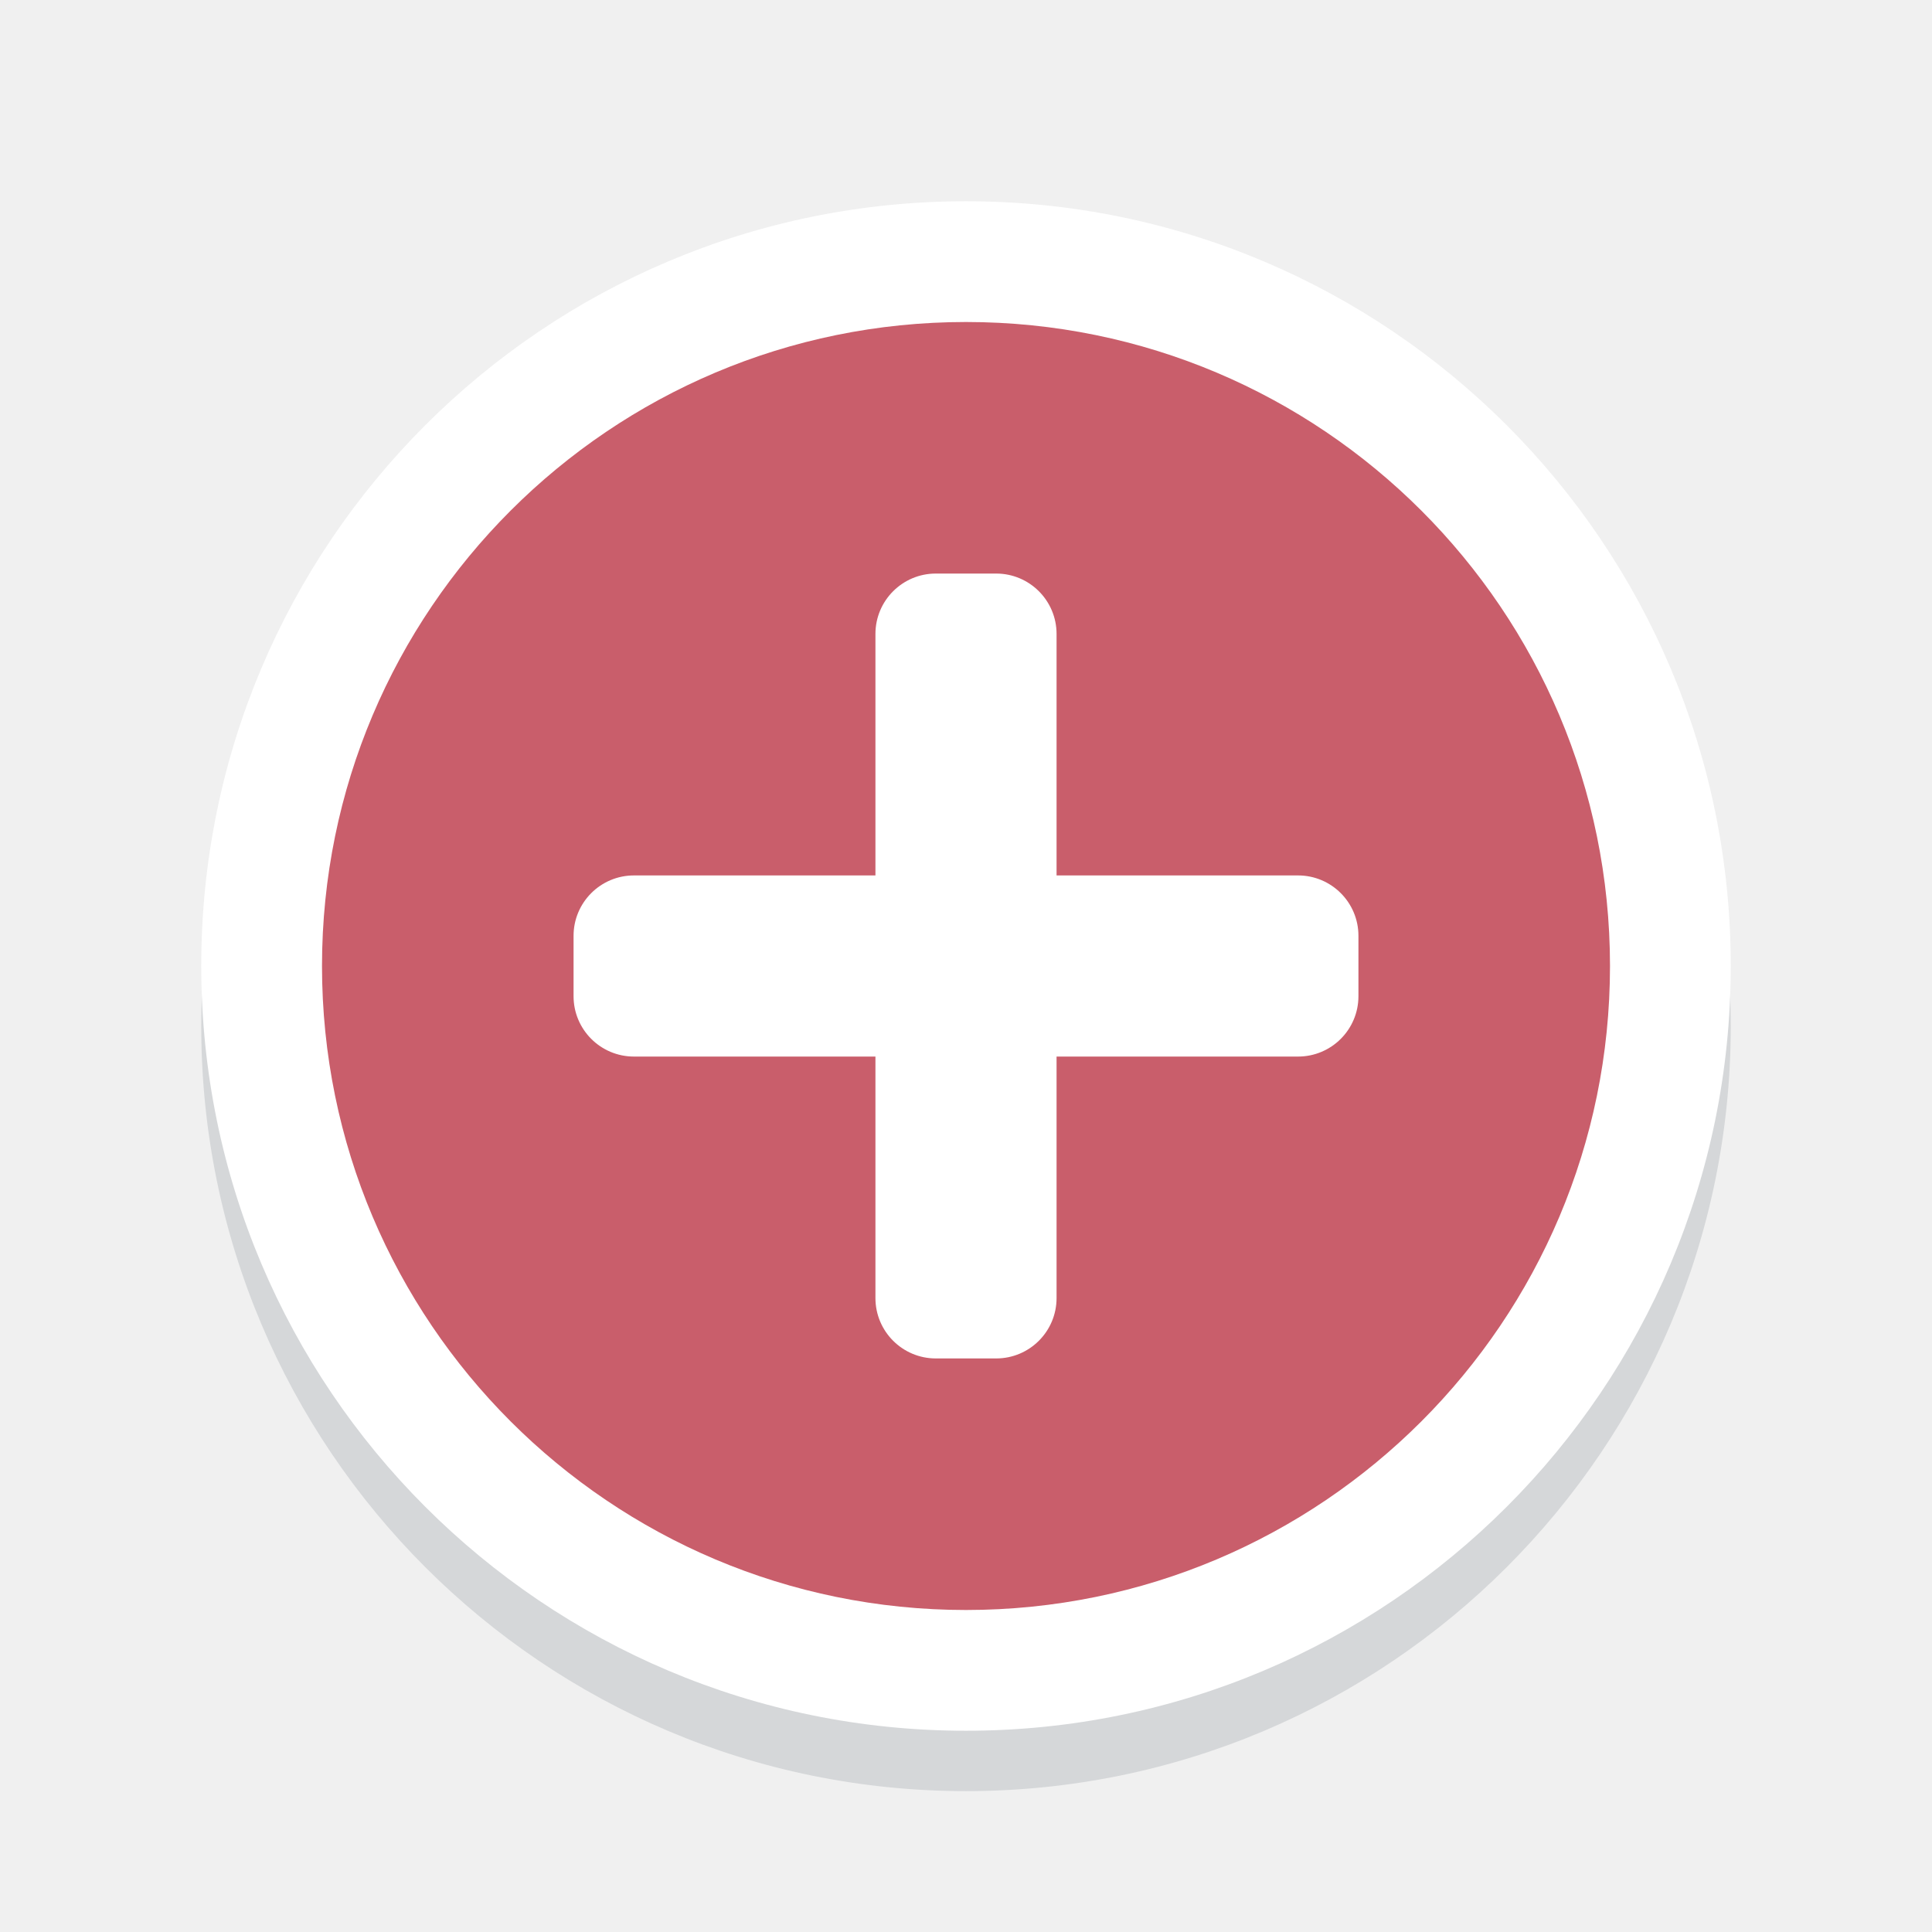
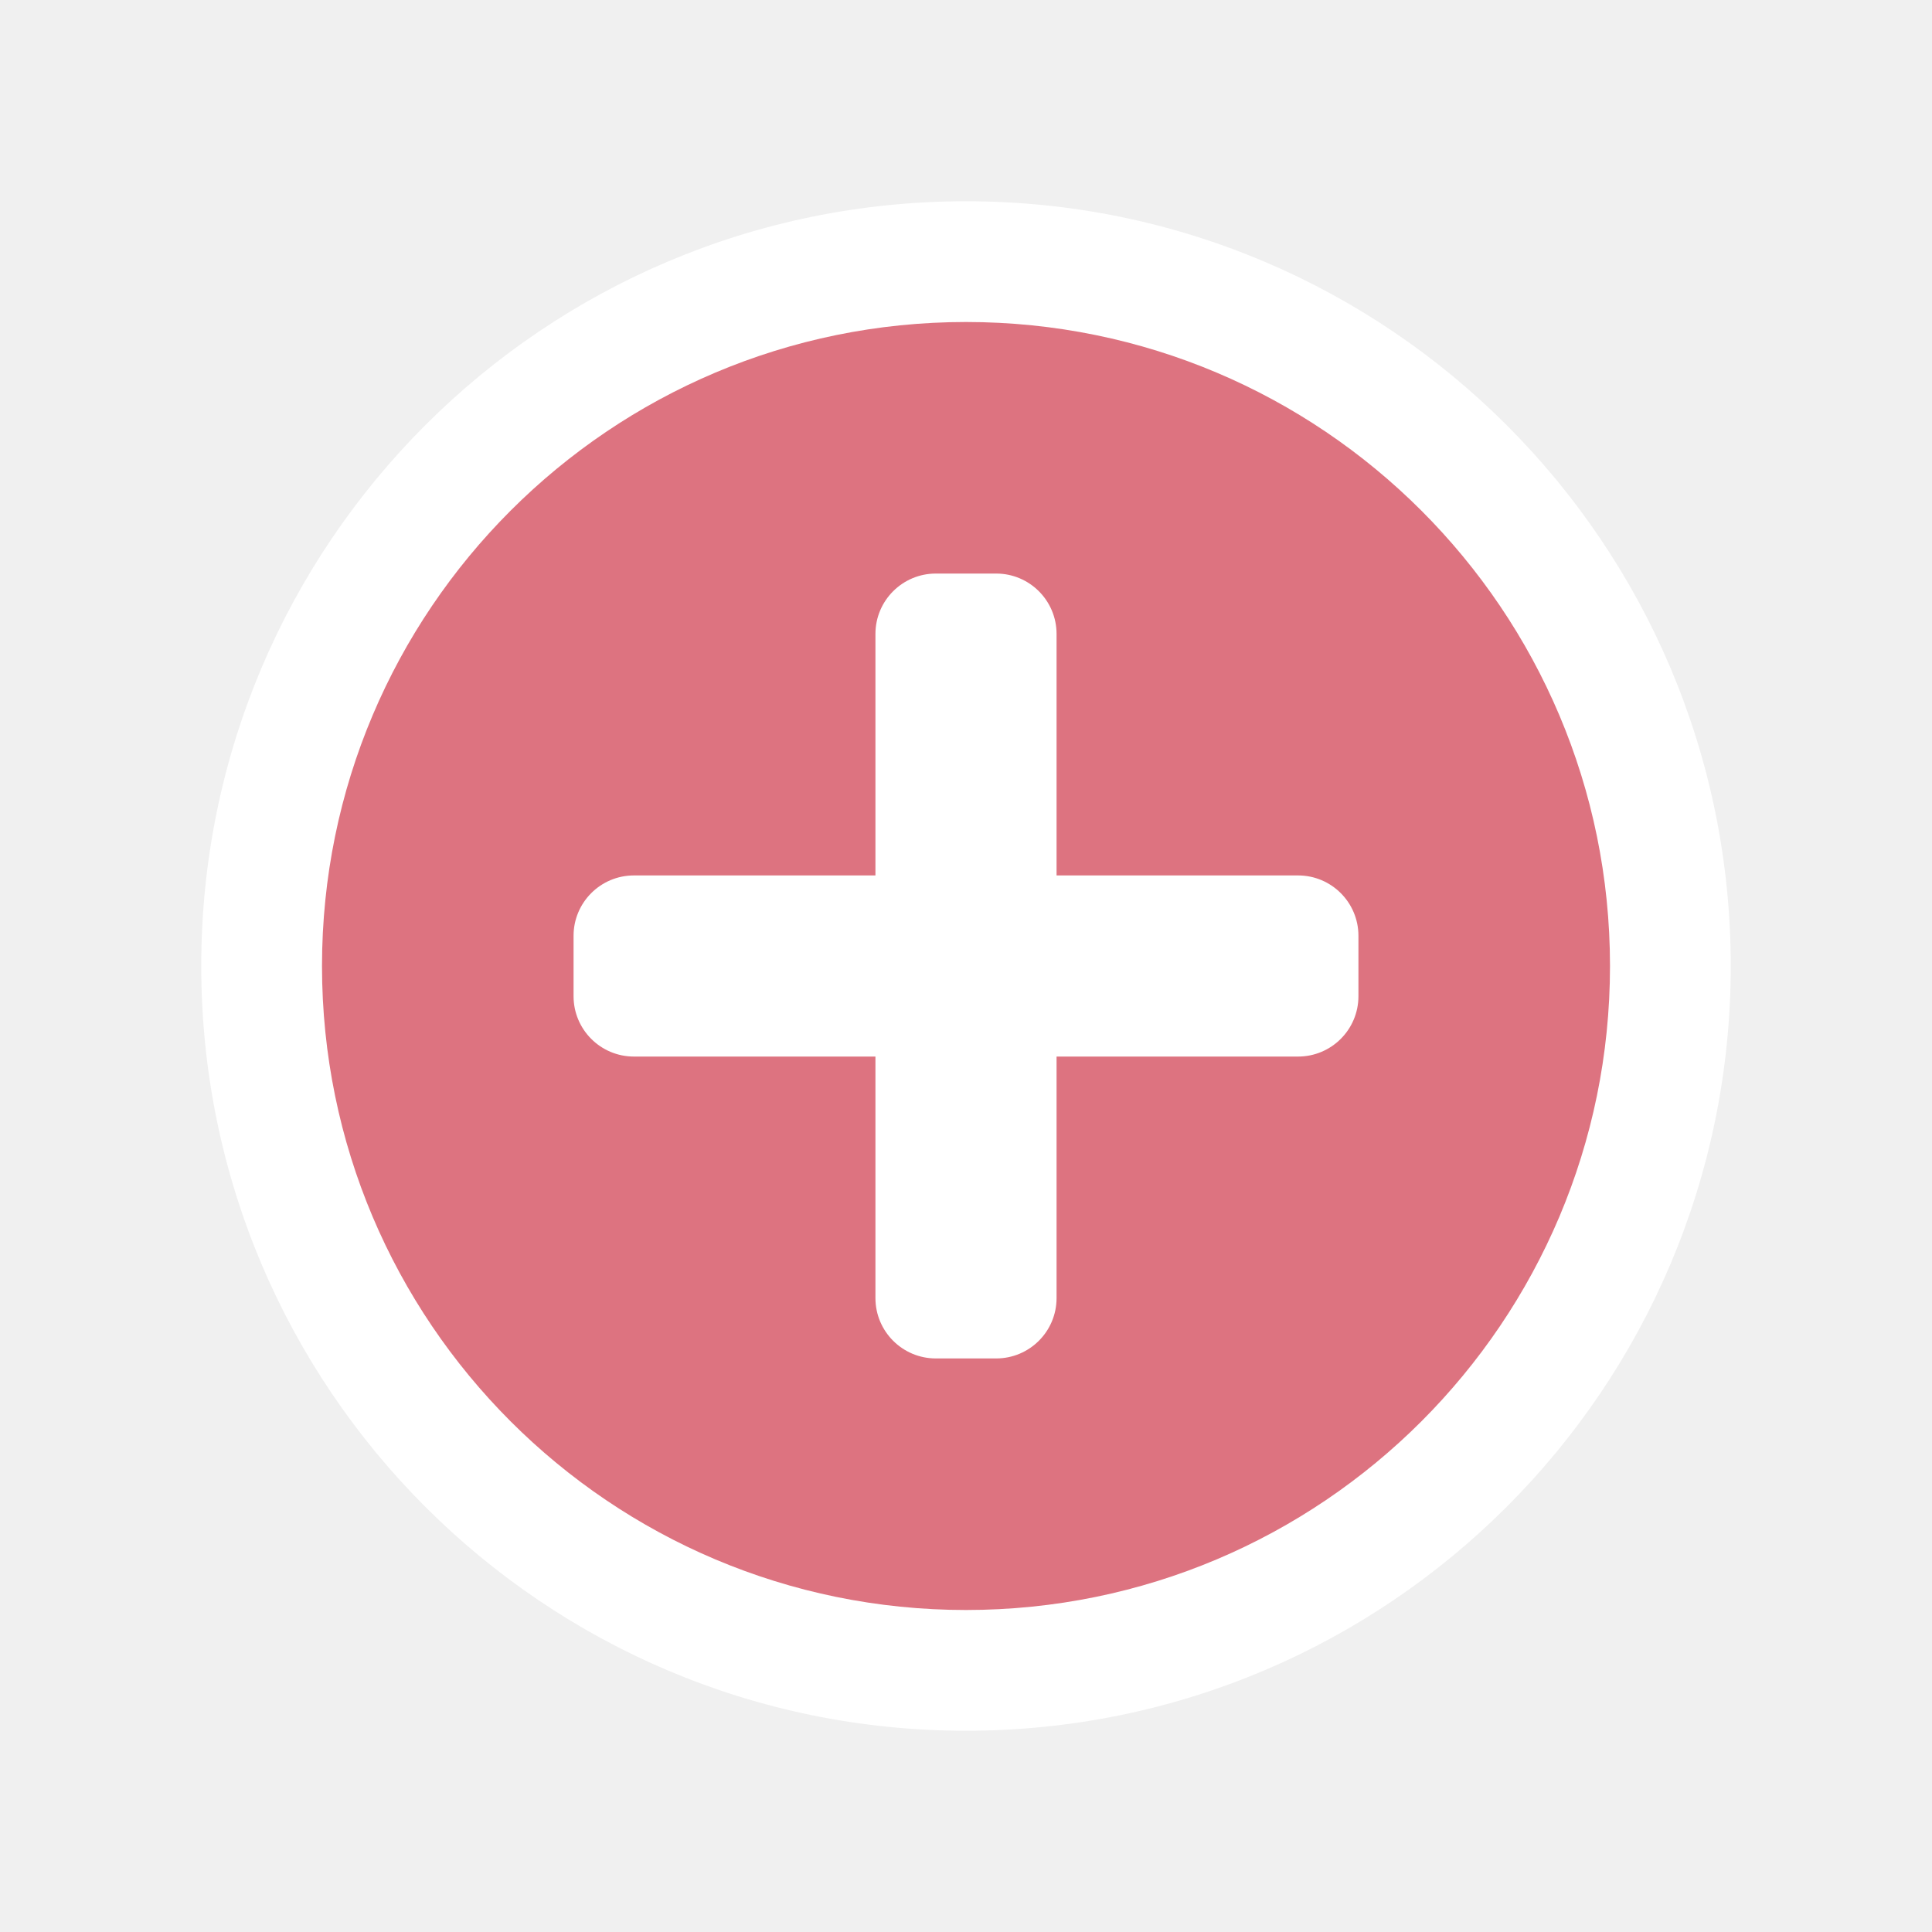
<svg xmlns="http://www.w3.org/2000/svg" width="24" height="24" viewBox="0 0 24 24">
-   <circle cx="12" cy="12.75" r="9.5" fill="#44515E" opacity=".16" />
  <circle cx="12" cy="12" r="9.5" fill="#FFFFFF" />
-   <circle cx="12" cy="12" r="8" fill="#C95E6B" />
+   <circle cx="12" cy="12" r="8" fill="#DD7380" />
  <path fill="#FFFFFF" transform="translate(6.375 6.375) scale(.75)" d="M7 1a1 1 0 0 0-1 1v4H2a1 1 0 0 0-1 1v1a1 1 0 0 0 1 1h4v4a1 1 0 0 0 1 1h1a1 1 0 0 0 1-1V9h4a1 1 0 0 0 1-1V7a1 1 0 0 0-1-1H9V2a1 1 0 0 0-1-1H7Z" />
</svg>
